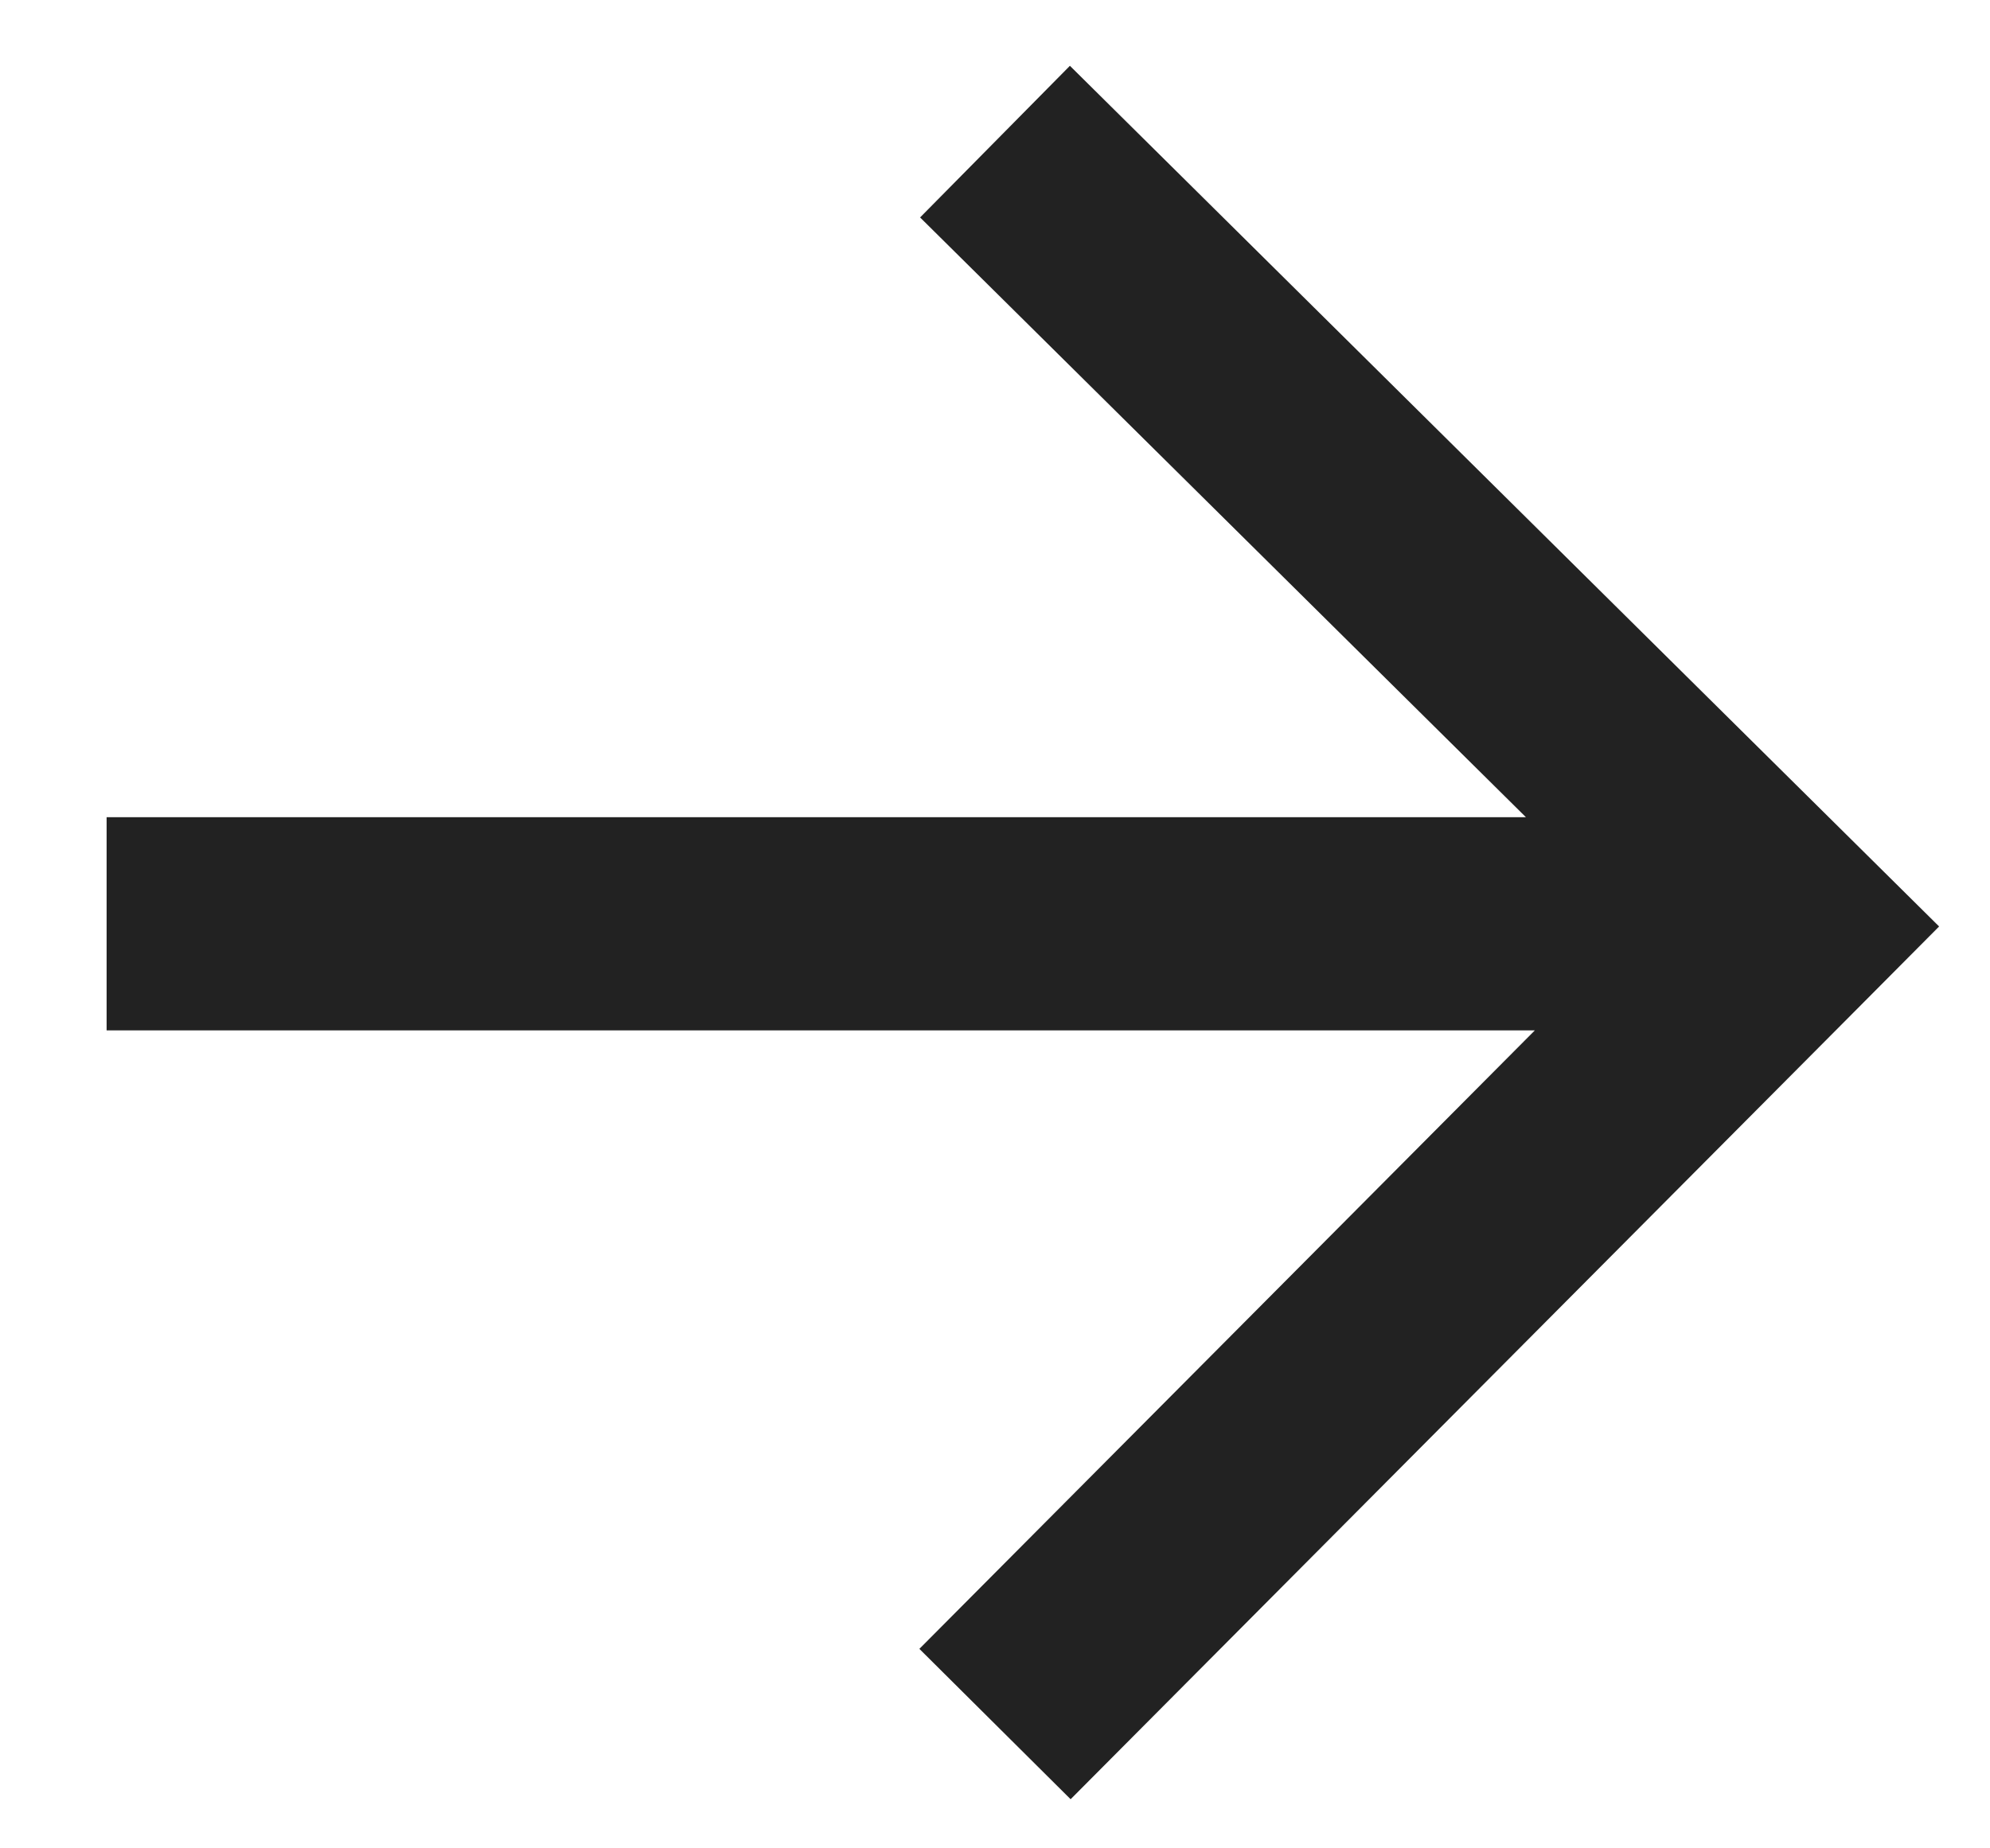
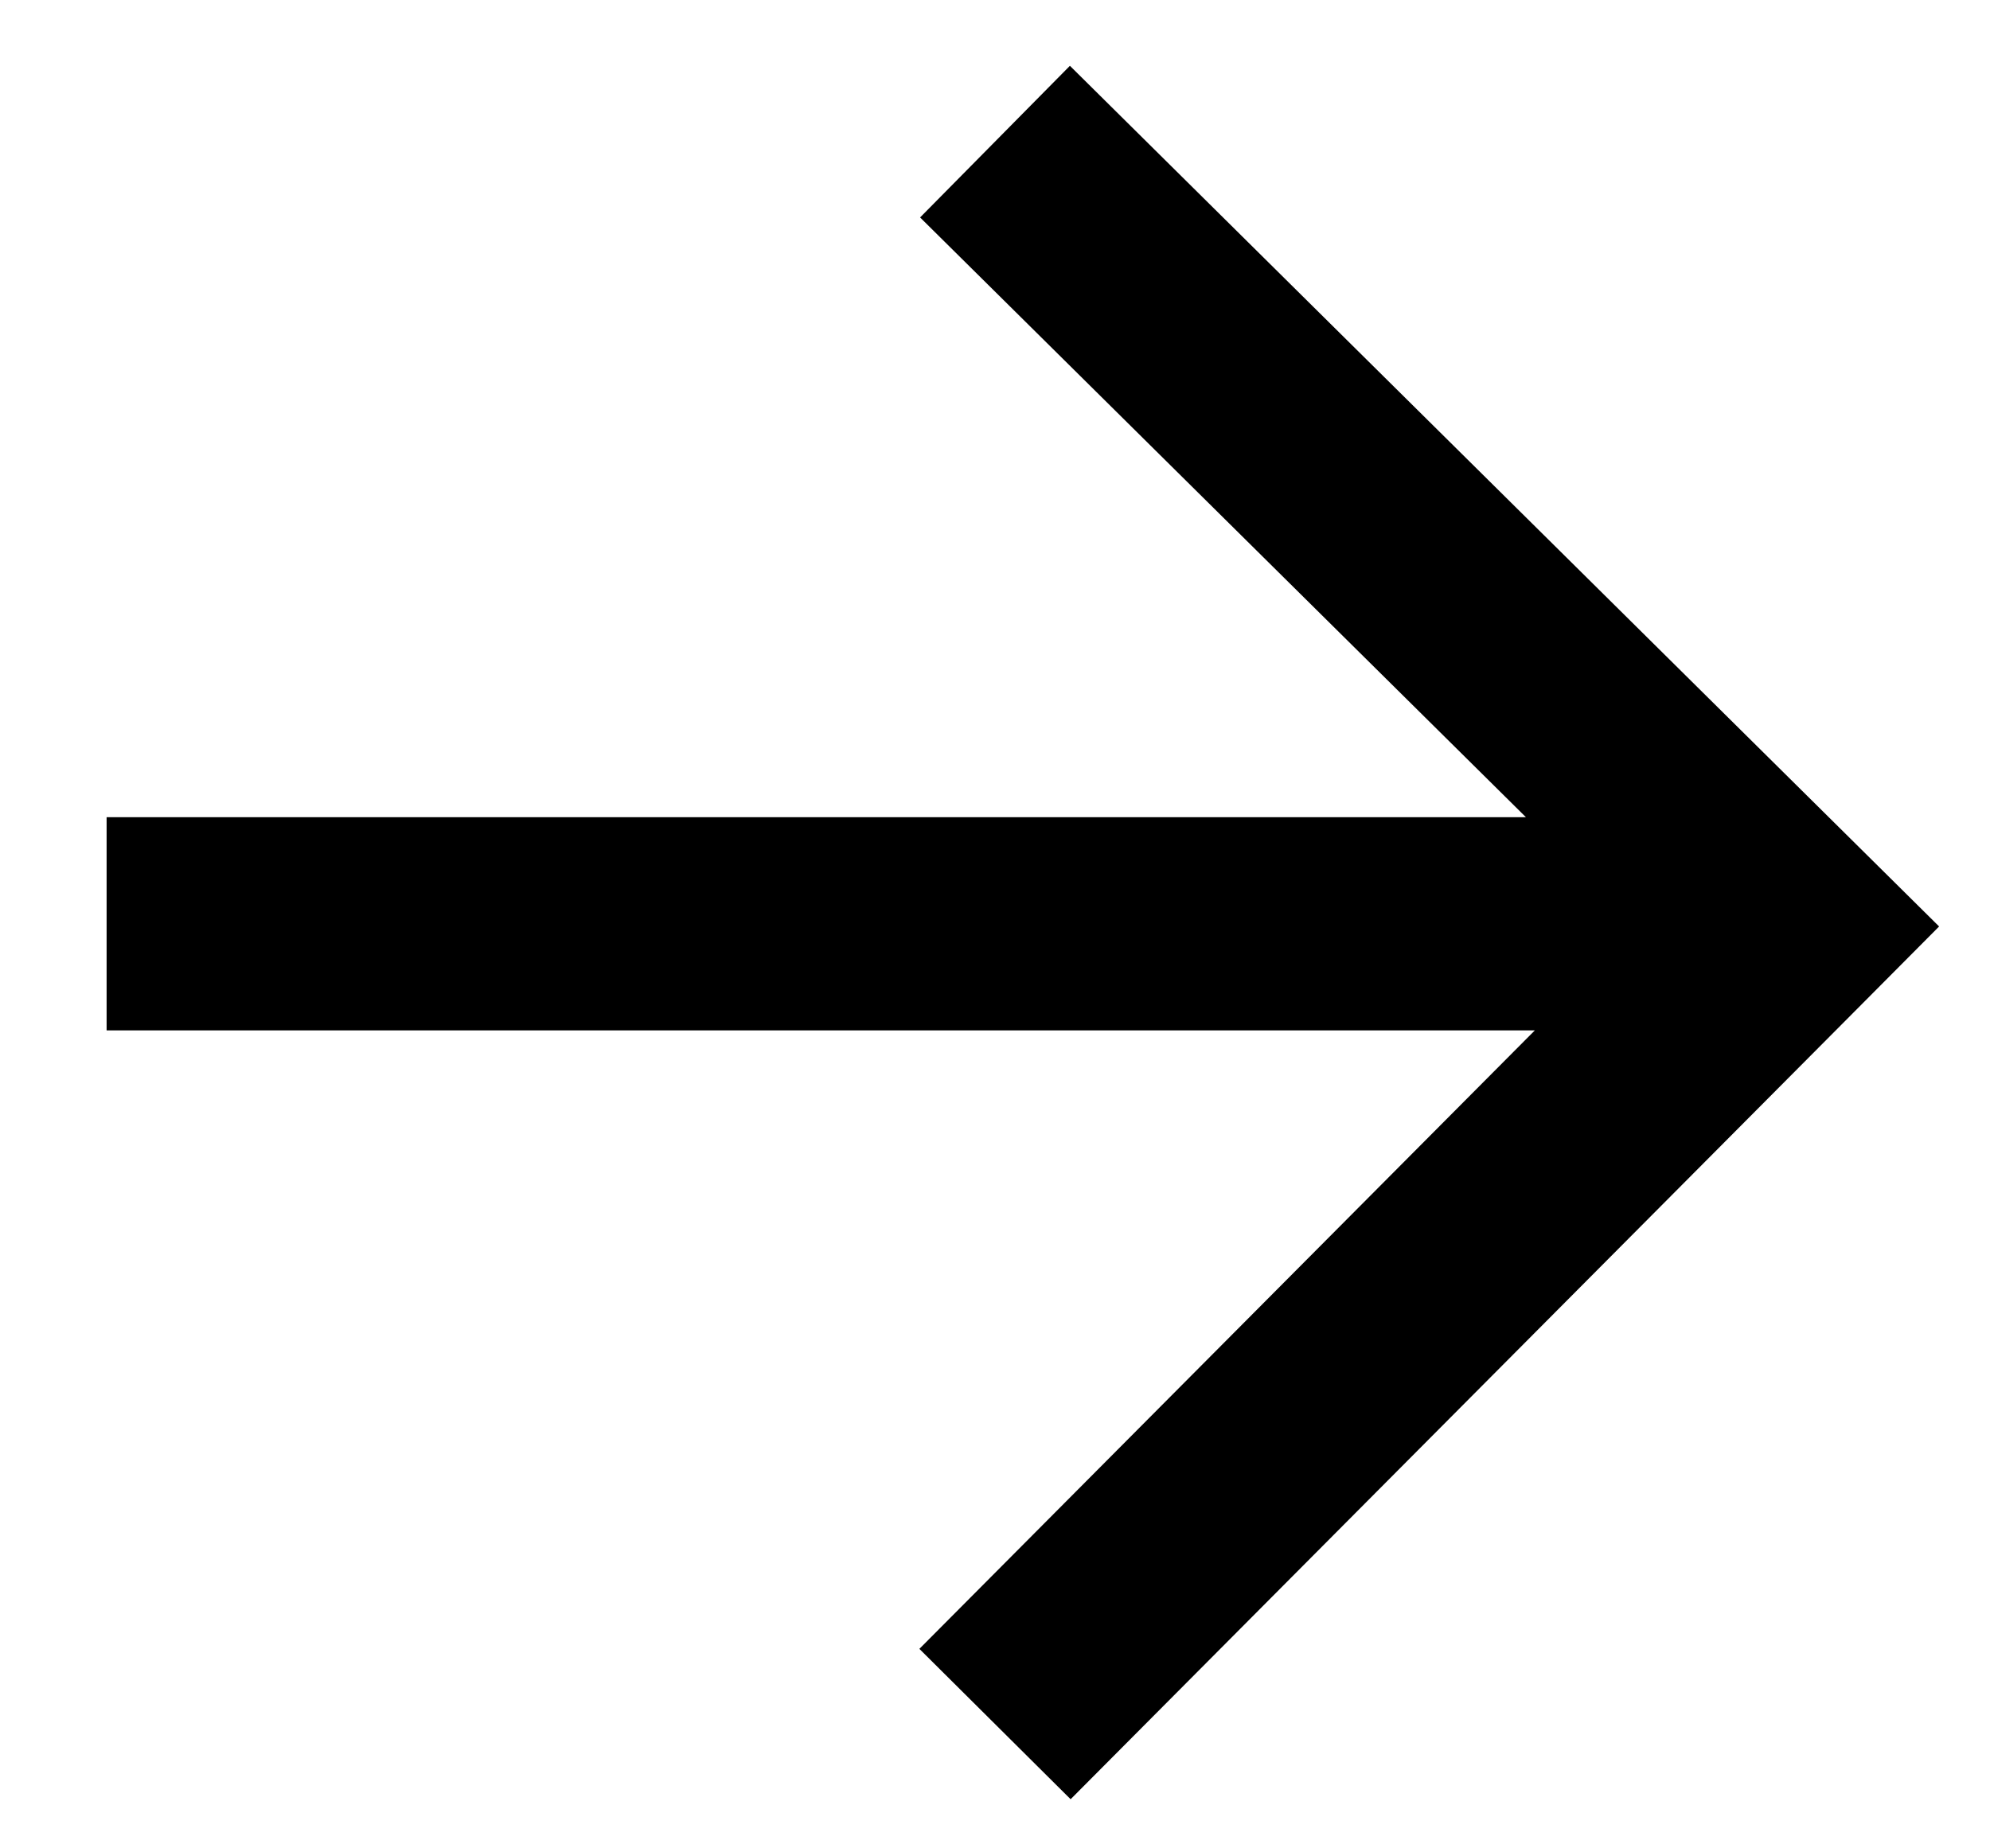
<svg xmlns="http://www.w3.org/2000/svg" width="14" height="13" viewBox="0 0 14 13">
-   <path d="M10.734 5.75H.75v1.5h10.048l-4.33 4.352 1.064 1.058 5.58-5.608.53-.533-.535-.53L7.527.463 6.473 1.53l4.262 4.22z" fill="#222" fill-rule="evenodd" />
+   <path d="M10.734 5.75H.75v1.5h10.048l-4.33 4.352 1.064 1.058 5.58-5.608.53-.533-.535-.53L7.527.463 6.473 1.53l4.262 4.22z" fill="currentColor" fill-rule="evenodd" />
</svg>
